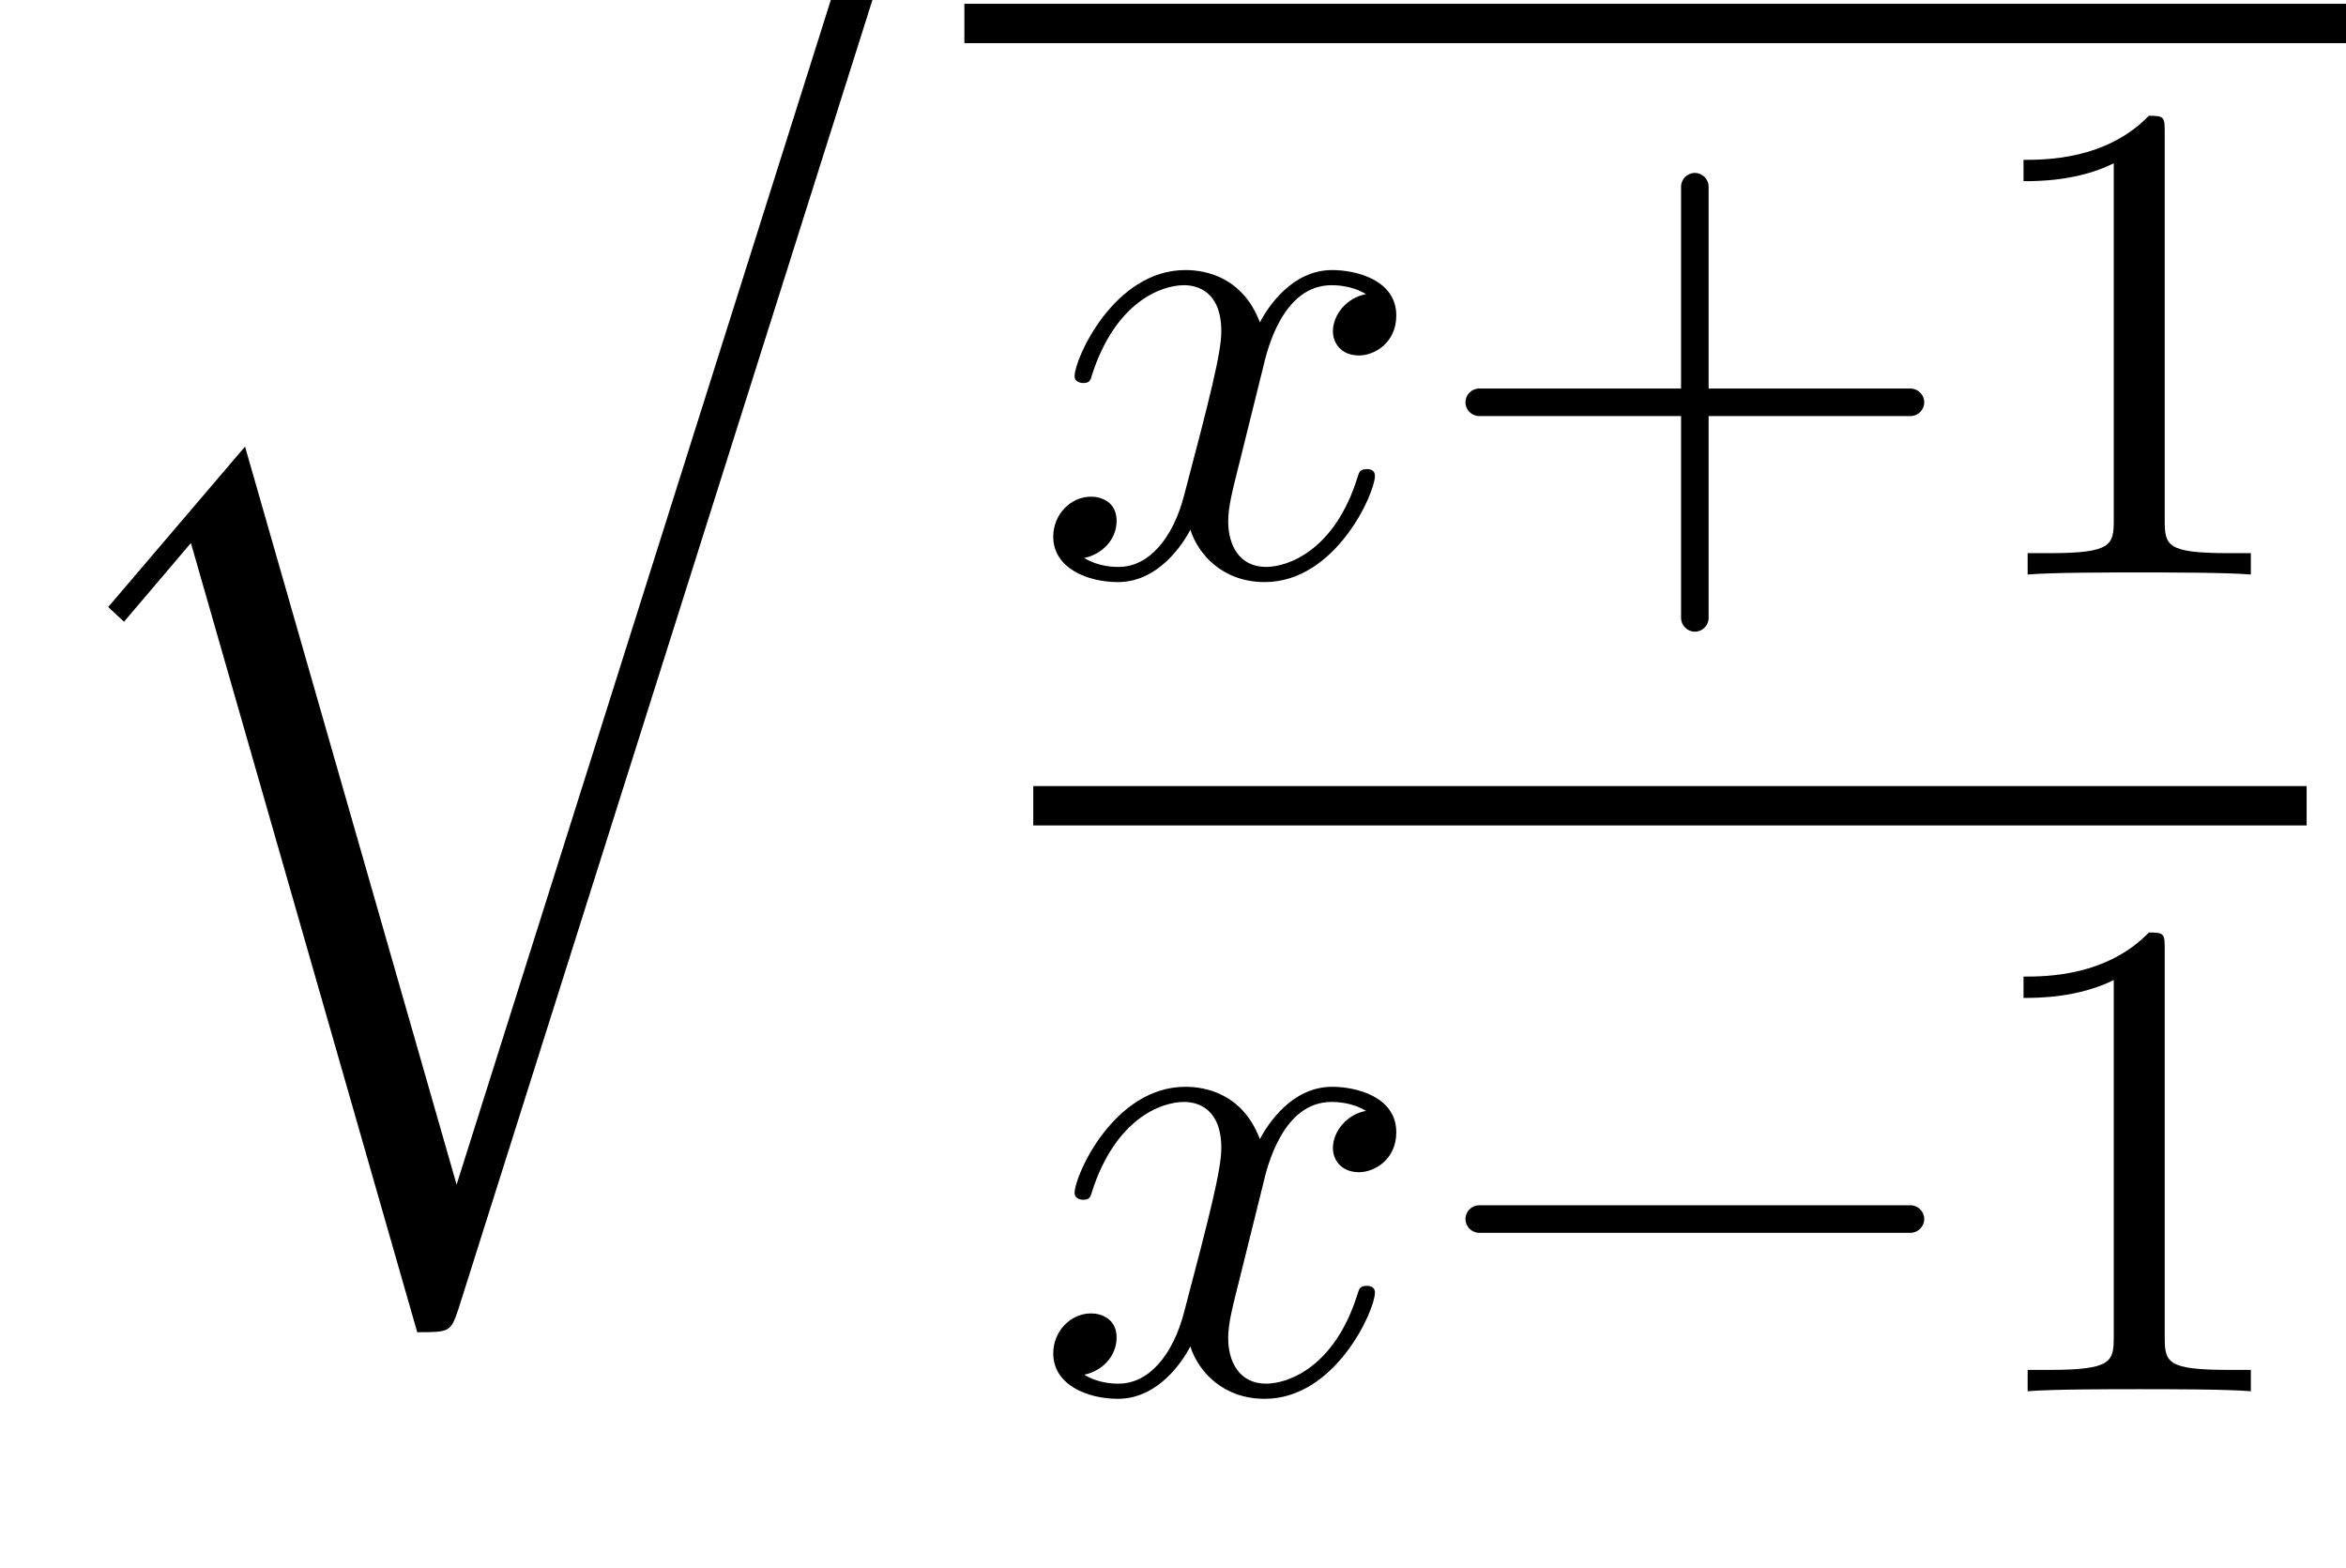
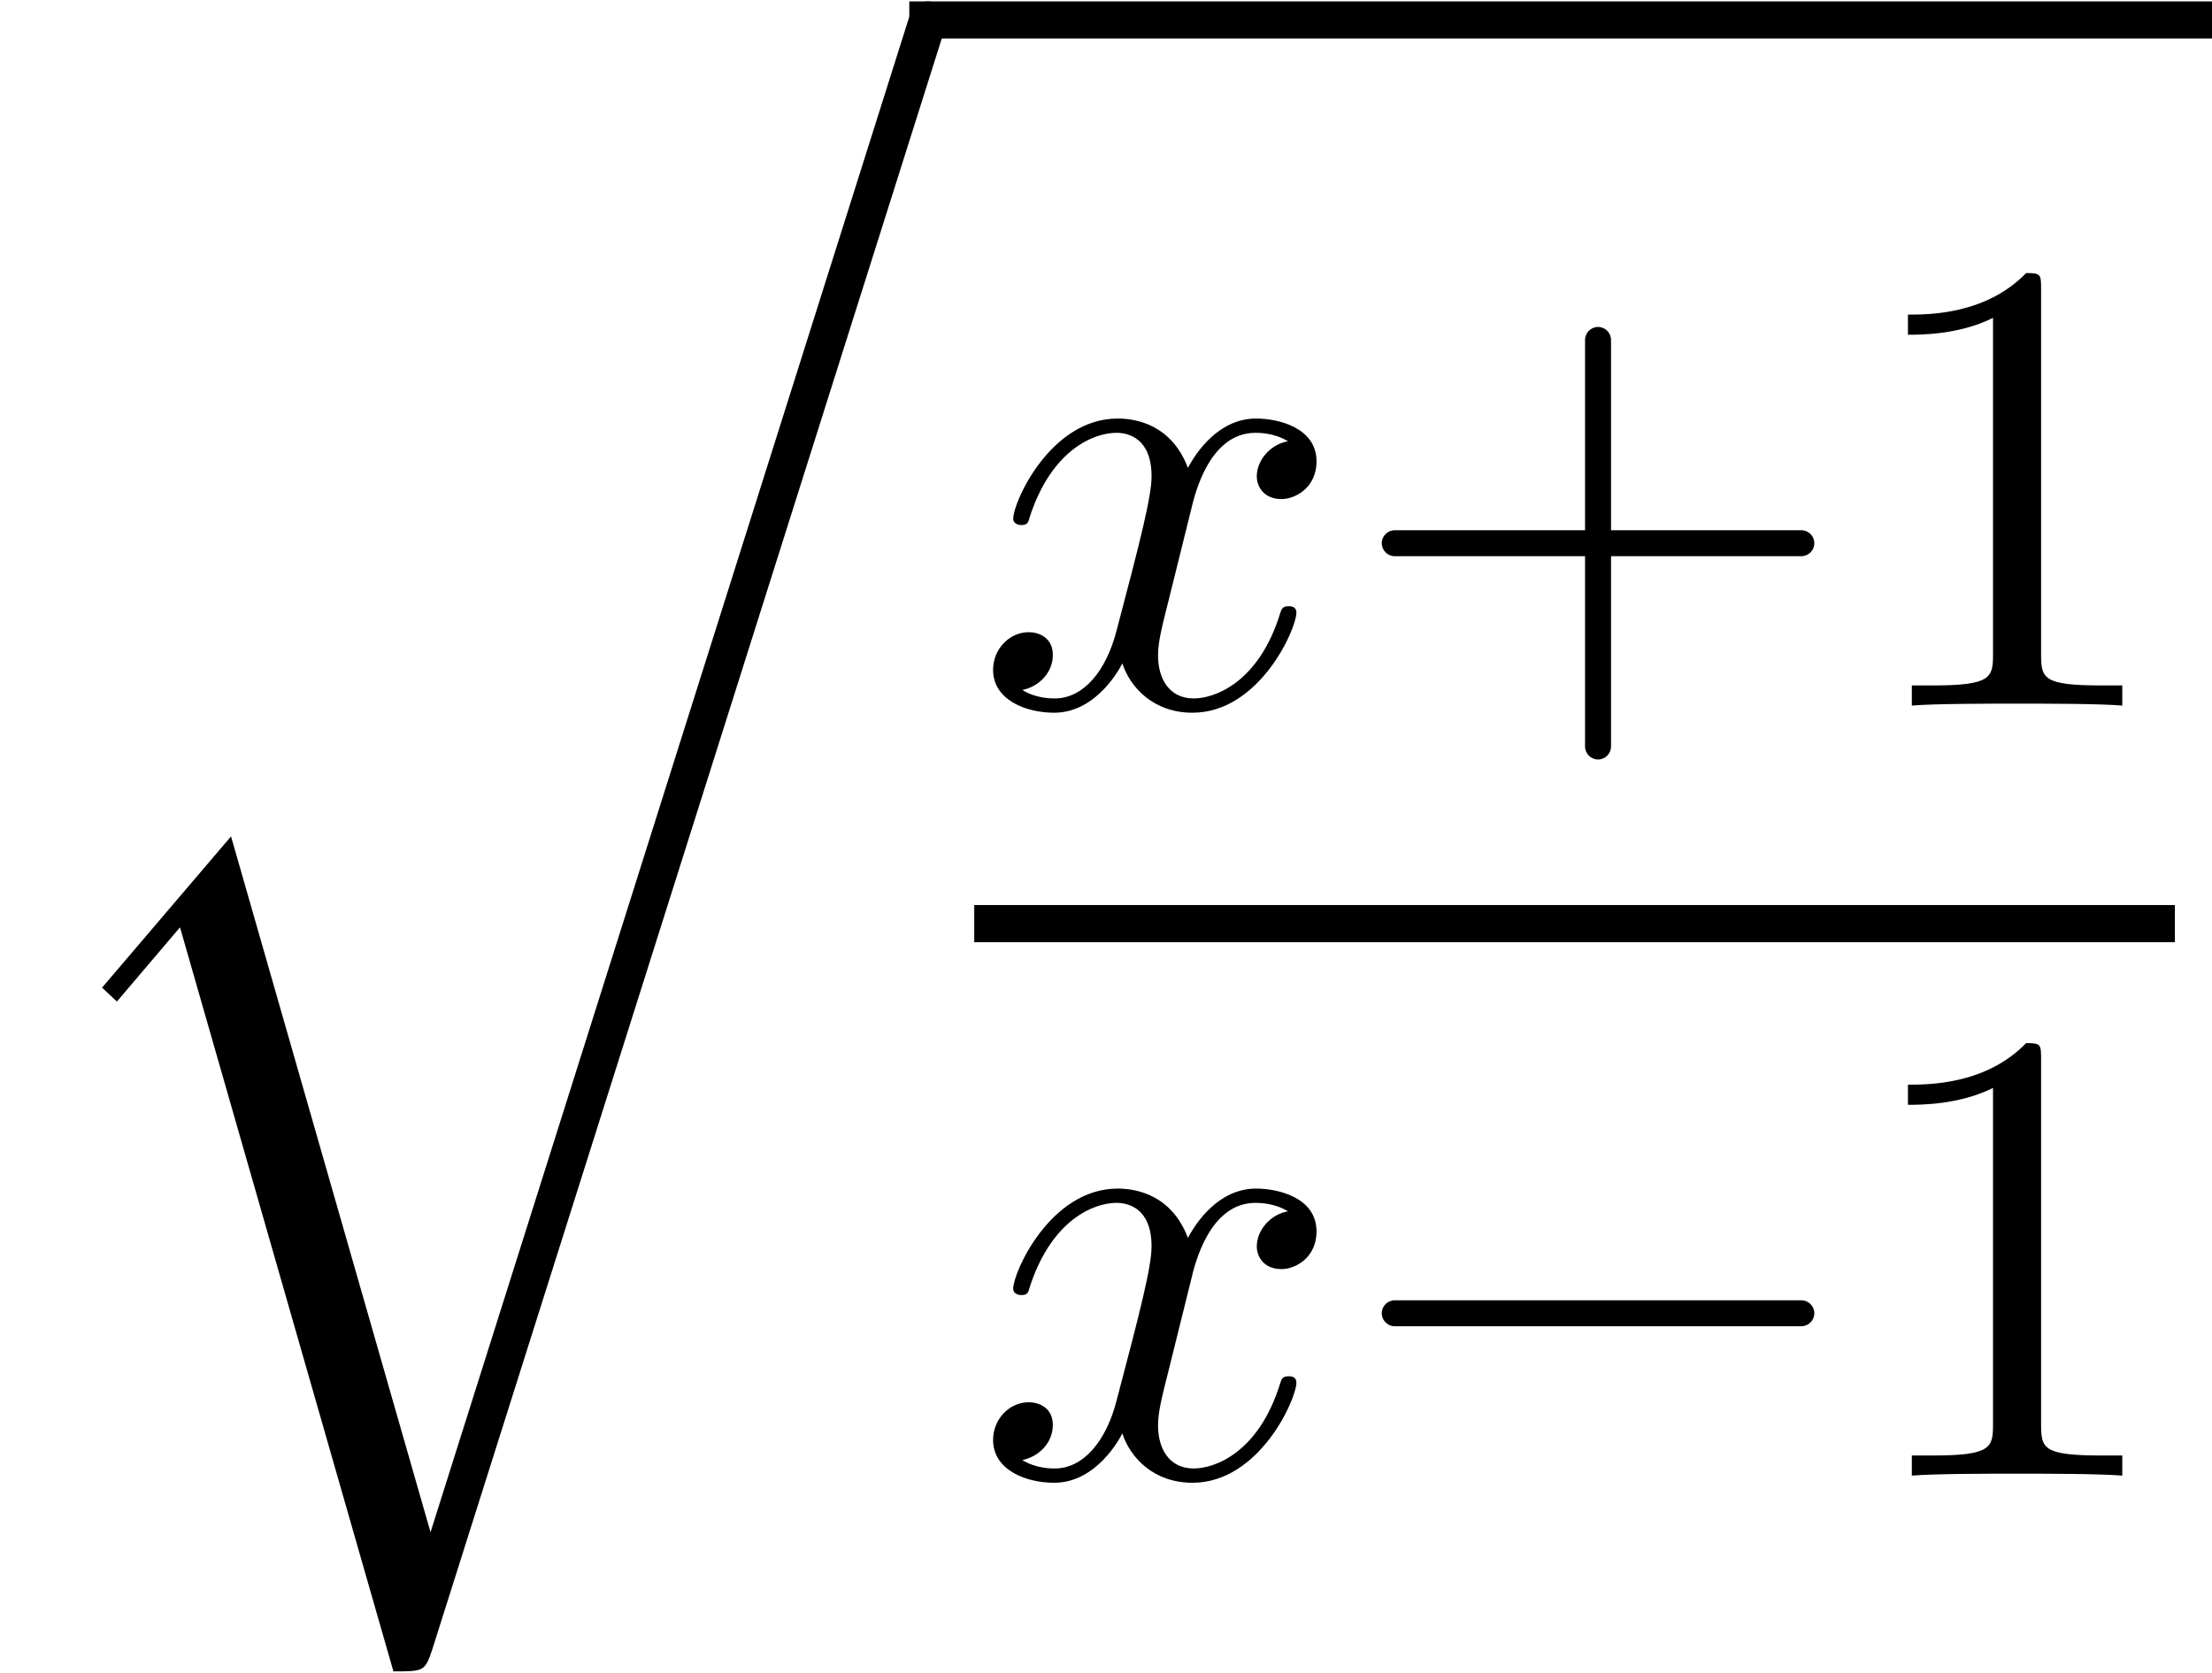
- <svg xmlns="http://www.w3.org/2000/svg" viewBox="0 0 2384 1585" width="2.38em" height="1.59em">
-   <rect x="1050" y="795" width="1294" height="40" fill="#000000" />
+ <svg xmlns="http://www.w3.org/2000/svg" viewBox="0 0 2384 1800" width="2.38em" height="1.8em">
+   <rect x="1050" y="974" width="1294" height="40" fill="#000000" />
  <rect x="980" y="0" width="1404" height="40" fill="#000000" />
-   <path d="M1020 -430C1020 -441 1012 -450 1000 -450C985 -450 981 -437 977 -424L464 1200L249 450L110 613L126 628L194 548L424 1350C457 1350 458 1350 466 1326L1015 -410C1020 -425 1020 -430 1020 -430Z" />
-   <path d="M1418.9 316.8C1418.9 280.4 1377.6 270.6 1353.8 270.6C1313.2 270.6 1288.7 307.7 1280.3 323.8C1262.8 277.6 1225 270.6 1204.7 270.6C1131.9 270.6 1092 360.9 1092 378.4C1092 385.4 1100.4 385.4 1100.4 385.4C1106 385.4 1108.1 384 1109.5 377.7C1133.3 303.5 1179.5 286 1203.3 286C1216.6 286 1241.1 292.3 1241.1 332.9C1241.1 354.6 1229.2 401.5 1203.3 499.5C1192.1 542.9 1167.6 572.3 1136.8 572.3C1132.6 572.3 1116.5 572.3 1101.8 563.2C1119.3 559.7 1134.7 545 1134.7 525.4C1134.7 506.5 1119.3 500.9 1108.8 500.9C1087.8 500.9 1070.3 519.1 1070.3 541.5C1070.3 573.7 1105.3 587.7 1136.1 587.7C1182.3 587.7 1207.5 538.7 1209.6 534.5C1218 560.4 1243.2 587.7 1285.2 587.7C1357.3 587.7 1397.2 497.4 1397.2 479.9C1397.2 472.9 1390.9 472.9 1388.8 472.9C1382.5 472.9 1381.1 475.7 1379.7 480.6C1356.6 555.5 1309 572.3 1286.6 572.3C1259.3 572.3 1248.1 549.9 1248.1 526.1C1248.1 510.7 1252.3 495.3 1260 464.5L1283.8 368.6C1288 350.4 1304.1 286 1353.1 286C1356.6 286 1373.4 286 1388.1 295.1C1368.5 298.6 1354.5 316.1 1354.5 332.9C1354.5 344.1 1362.2 357.4 1381.1 357.4C1396.5 357.4 1418.9 344.8 1418.9 316.8Z" />
-   <path d="M1955.4 405C1955.4 397.3 1949.1 391 1941.4 391L1736.3 391L1736.3 185.9C1736.3 178.2 1730 171.9 1722.3 171.9C1714.6 171.9 1708.3 178.2 1708.3 185.9L1708.3 391L1503.2 391C1495.5 391 1489.2 397.3 1489.2 405C1489.2 412.7 1495.5 419 1503.2 419L1708.3 419L1708.3 624.1C1708.3 631.8 1714.6 638.1 1722.3 638.1C1730 638.1 1736.3 631.8 1736.3 624.1L1736.3 419L1941.4 419C1949.1 419 1955.4 412.7 1955.4 405ZM2287.3 580L2287.3 558.3L2264.9 558.3C2201.9 558.3 2199.8 550.6 2199.8 524.7L2199.8 132C2199.8 115.2 2199.8 113.8 2183.7 113.8C2140.3 158.6 2078.7 158.6 2056.3 158.6L2056.3 180.3C2070.3 180.3 2111.6 180.3 2148 162.1L2148 524.7C2148 549.9 2145.9 558.3 2082.9 558.3L2060.5 558.3L2060.5 580C2085 577.9 2145.9 577.9 2173.9 577.9C2201.9 577.9 2262.8 577.9 2287.3 580Z" />
-   <path d="M1418.9 1146.8C1418.9 1110.4 1377.6 1100.6 1353.8 1100.6C1313.2 1100.6 1288.7 1137.7 1280.3 1153.8C1262.8 1107.6 1225 1100.6 1204.7 1100.6C1131.9 1100.6 1092 1190.9 1092 1208.4C1092 1215.4 1100.4 1215.4 1100.4 1215.4C1106 1215.4 1108.1 1214 1109.5 1207.7C1133.3 1133.5 1179.5 1116 1203.3 1116C1216.6 1116 1241.1 1122.3 1241.1 1162.9C1241.1 1184.6 1229.2 1231.5 1203.3 1329.5C1192.1 1372.9 1167.6 1402.3 1136.8 1402.3C1132.6 1402.3 1116.5 1402.3 1101.8 1393.2C1119.3 1389.7 1134.7 1375 1134.7 1355.4C1134.7 1336.5 1119.3 1330.9 1108.8 1330.9C1087.8 1330.9 1070.3 1349.1 1070.3 1371.5C1070.3 1403.7 1105.3 1417.7 1136.1 1417.7C1182.3 1417.7 1207.5 1368.7 1209.6 1364.5C1218 1390.4 1243.2 1417.7 1285.2 1417.7C1357.3 1417.7 1397.2 1327.4 1397.2 1309.9C1397.2 1302.9 1390.9 1302.9 1388.8 1302.9C1382.5 1302.9 1381.1 1305.7 1379.7 1310.6C1356.6 1385.5 1309 1402.3 1286.6 1402.3C1259.3 1402.3 1248.1 1379.9 1248.1 1356.1C1248.1 1340.7 1252.3 1325.3 1260 1294.5L1283.8 1198.6C1288 1180.4 1304.1 1116 1353.1 1116C1356.6 1116 1373.4 1116 1388.1 1125.1C1368.5 1128.6 1354.5 1146.1 1354.5 1162.9C1354.5 1174.1 1362.2 1187.4 1381.1 1187.4C1396.5 1187.4 1418.9 1174.8 1418.9 1146.8Z" />
-   <path d="M1955.4 1235C1955.4 1227.3 1949.1 1221 1941.4 1221L1503.2 1221C1495.5 1221 1489.2 1227.3 1489.2 1235C1489.2 1242.7 1495.5 1249 1503.2 1249L1941.4 1249C1949.1 1249 1955.4 1242.7 1955.4 1235ZM2287.3 1410L2287.3 1388.3L2264.9 1388.3C2201.9 1388.3 2199.8 1380.6 2199.8 1354.7L2199.8 962C2199.8 945.2 2199.8 943.8 2183.7 943.8C2140.3 988.6 2078.7 988.6 2056.3 988.6L2056.3 1010.3C2070.3 1010.3 2111.6 1010.3 2148 992.1L2148 1354.7C2148 1379.9 2145.9 1388.3 2082.9 1388.3L2060.5 1388.3L2060.5 1410C2085 1407.9 2145.9 1407.9 2173.9 1407.9C2201.9 1407.9 2262.8 1407.9 2287.3 1410Z" />
+   <path d="M1020 20C1020 9 1012 0 1000 0C985 0 981 13 977 26L464 1650L249 900L110 1063L126 1078L194 998L424 1800C457 1800 458 1800 466 1776L1015 40C1020 25 1020 20 1020 20Z" />
+   <path d="M1418.9 495.8C1418.9 459.4 1377.6 449.6 1353.8 449.6C1313.2 449.6 1288.7 486.7 1280.3 502.8C1262.8 456.6 1225 449.6 1204.7 449.6C1131.9 449.6 1092 539.9 1092 557.4C1092 564.4 1100.4 564.4 1100.4 564.4C1106 564.4 1108.1 563 1109.5 556.7C1133.3 482.5 1179.5 465 1203.3 465C1216.6 465 1241.1 471.3 1241.1 511.9C1241.1 533.6 1229.2 580.5 1203.3 678.5C1192.1 721.9 1167.6 751.3 1136.8 751.3C1132.6 751.3 1116.5 751.3 1101.8 742.2C1119.3 738.7 1134.7 724 1134.7 704.4C1134.7 685.5 1119.3 679.9 1108.8 679.9C1087.8 679.9 1070.3 698.1 1070.3 720.5C1070.3 752.7 1105.3 766.7 1136.1 766.7C1182.3 766.7 1207.5 717.7 1209.6 713.5C1218 739.4 1243.2 766.7 1285.2 766.7C1357.3 766.7 1397.2 676.4 1397.2 658.9C1397.2 651.9 1390.9 651.9 1388.8 651.9C1382.5 651.9 1381.1 654.7 1379.7 659.6C1356.6 734.5 1309 751.3 1286.6 751.3C1259.3 751.3 1248.1 728.9 1248.1 705.1C1248.1 689.7 1252.3 674.3 1260 643.5L1283.8 547.6C1288 529.4 1304.1 465 1353.1 465C1356.6 465 1373.4 465 1388.1 474.1C1368.5 477.6 1354.5 495.1 1354.5 511.9C1354.5 523.1 1362.2 536.4 1381.1 536.4C1396.5 536.4 1418.9 523.8 1418.9 495.8Z" />
+   <path d="M1955.4 584C1955.4 576.3 1949.1 570 1941.4 570L1736.3 570L1736.3 364.9C1736.3 357.2 1730 350.9 1722.3 350.9C1714.6 350.9 1708.3 357.2 1708.3 364.9L1708.3 570L1503.2 570C1495.5 570 1489.2 576.3 1489.2 584C1489.2 591.7 1495.5 598 1503.2 598L1708.3 598L1708.3 803.1C1708.3 810.8 1714.6 817.1 1722.3 817.1C1730 817.1 1736.3 810.8 1736.3 803.1L1736.3 598L1941.4 598C1949.1 598 1955.4 591.7 1955.4 584ZM2287.3 759L2287.3 737.3L2264.9 737.3C2201.9 737.3 2199.8 729.6 2199.8 703.7L2199.8 311C2199.8 294.2 2199.8 292.8 2183.7 292.8C2140.3 337.6 2078.7 337.6 2056.3 337.6L2056.3 359.3C2070.3 359.3 2111.6 359.3 2148 341.1L2148 703.7C2148 728.9 2145.9 737.3 2082.9 737.3L2060.5 737.3L2060.5 759C2085 756.9 2145.9 756.9 2173.9 756.9C2201.9 756.9 2262.8 756.9 2287.3 759Z" />
+   <path d="M1418.9 1325.8C1418.9 1289.4 1377.6 1279.6 1353.8 1279.6C1313.2 1279.6 1288.7 1316.7 1280.3 1332.8C1262.8 1286.6 1225 1279.6 1204.7 1279.6C1131.9 1279.6 1092 1369.9 1092 1387.4C1092 1394.4 1100.4 1394.4 1100.4 1394.4C1106 1394.4 1108.1 1393 1109.5 1386.7C1133.3 1312.5 1179.5 1295 1203.3 1295C1216.6 1295 1241.1 1301.3 1241.1 1341.9C1241.1 1363.6 1229.2 1410.5 1203.3 1508.5C1192.1 1551.9 1167.6 1581.3 1136.8 1581.3C1132.6 1581.3 1116.5 1581.3 1101.8 1572.2C1119.3 1568.7 1134.7 1554 1134.7 1534.4C1134.7 1515.5 1119.3 1509.9 1108.8 1509.9C1087.8 1509.9 1070.3 1528.1 1070.3 1550.5C1070.3 1582.7 1105.3 1596.7 1136.1 1596.7C1182.3 1596.7 1207.5 1547.7 1209.6 1543.5C1218 1569.4 1243.2 1596.7 1285.2 1596.7C1357.3 1596.7 1397.2 1506.4 1397.2 1488.9C1397.2 1481.9 1390.9 1481.9 1388.8 1481.9C1382.5 1481.9 1381.1 1484.7 1379.7 1489.6C1356.6 1564.5 1309 1581.3 1286.6 1581.3C1259.3 1581.3 1248.1 1558.9 1248.1 1535.1C1248.1 1519.7 1252.3 1504.3 1260 1473.5L1283.8 1377.6C1288 1359.4 1304.1 1295 1353.1 1295C1356.6 1295 1373.4 1295 1388.1 1304.1C1368.5 1307.6 1354.5 1325.1 1354.5 1341.9C1354.5 1353.1 1362.2 1366.4 1381.1 1366.4C1396.5 1366.4 1418.9 1353.8 1418.9 1325.8Z" />
+   <path d="M1955.4 1414C1955.4 1406.3 1949.1 1400 1941.4 1400L1503.2 1400C1495.5 1400 1489.2 1406.3 1489.2 1414C1489.2 1421.7 1495.5 1428 1503.2 1428L1941.4 1428C1949.1 1428 1955.4 1421.7 1955.4 1414ZM2287.3 1589L2287.3 1567.3L2264.9 1567.3C2201.9 1567.3 2199.8 1559.6 2199.8 1533.7L2199.8 1141C2199.8 1124.2 2199.8 1122.8 2183.7 1122.8C2140.3 1167.6 2078.7 1167.6 2056.3 1167.6L2056.3 1189.3C2070.3 1189.3 2111.6 1189.3 2148 1171.1L2148 1533.7C2148 1558.9 2145.9 1567.3 2082.9 1567.3L2060.5 1567.3L2060.5 1589C2085 1586.9 2145.9 1586.9 2173.9 1586.9C2201.9 1586.9 2262.8 1586.9 2287.3 1589Z" />
</svg>
